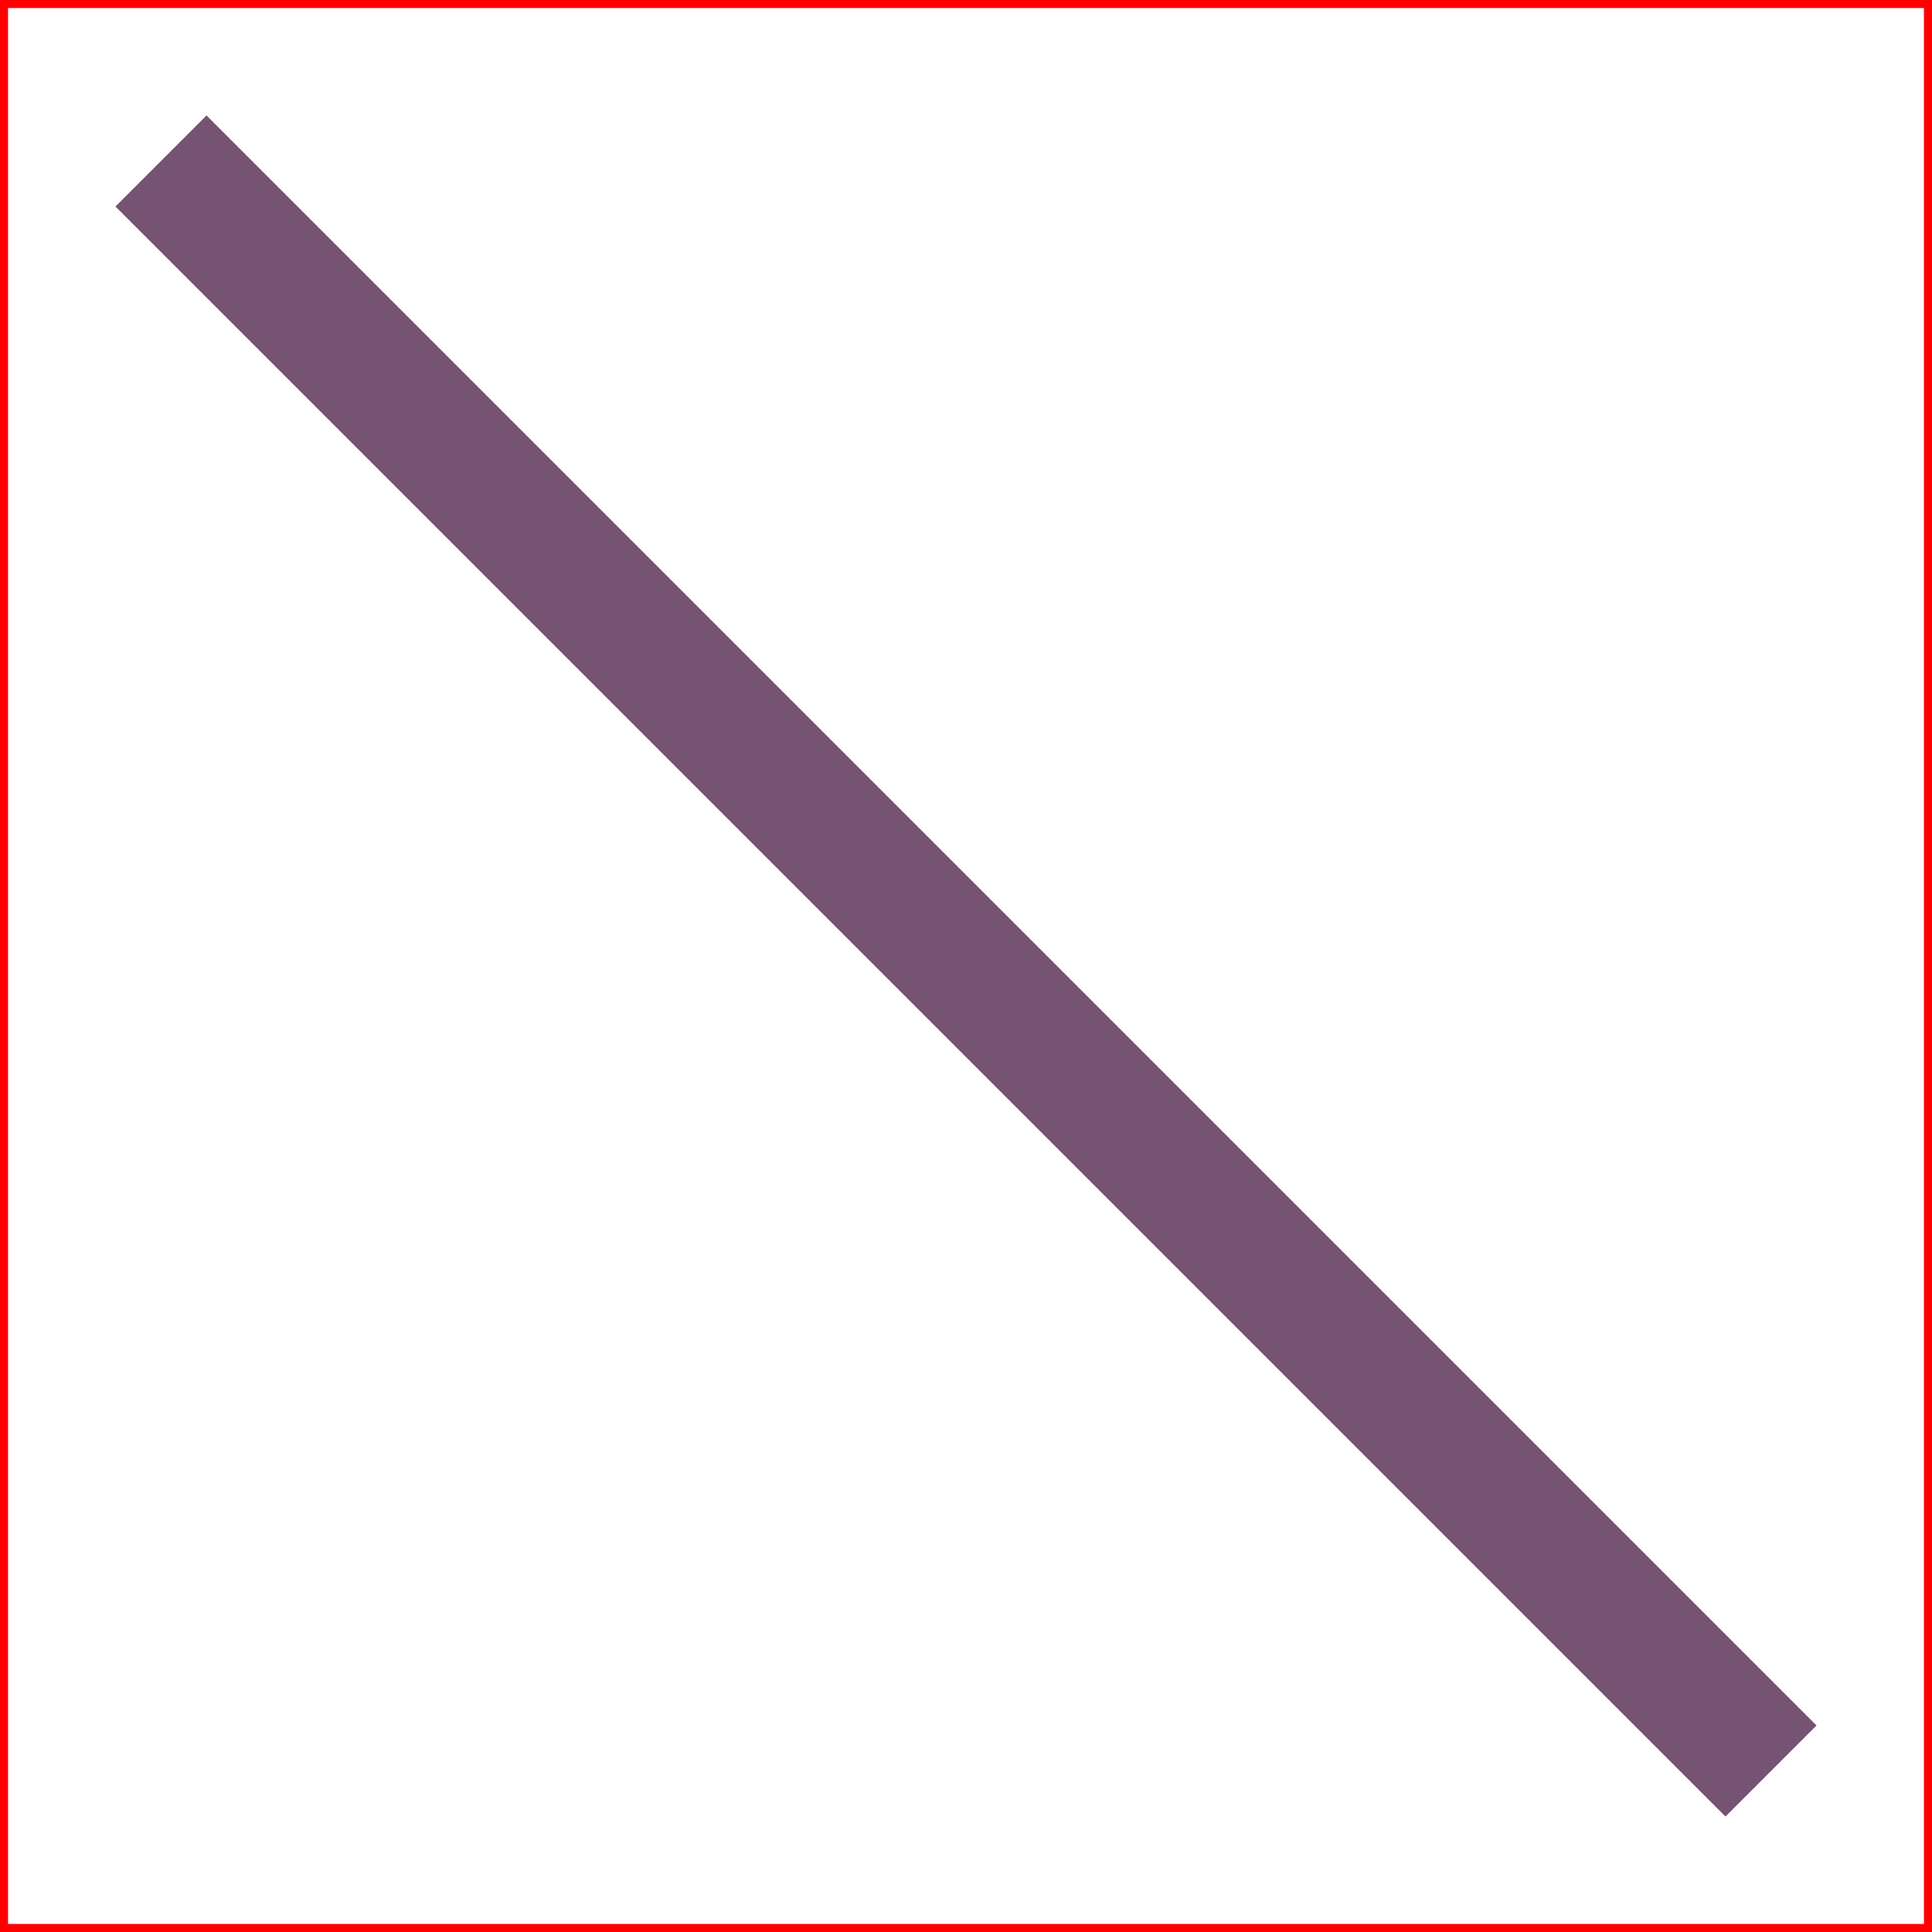
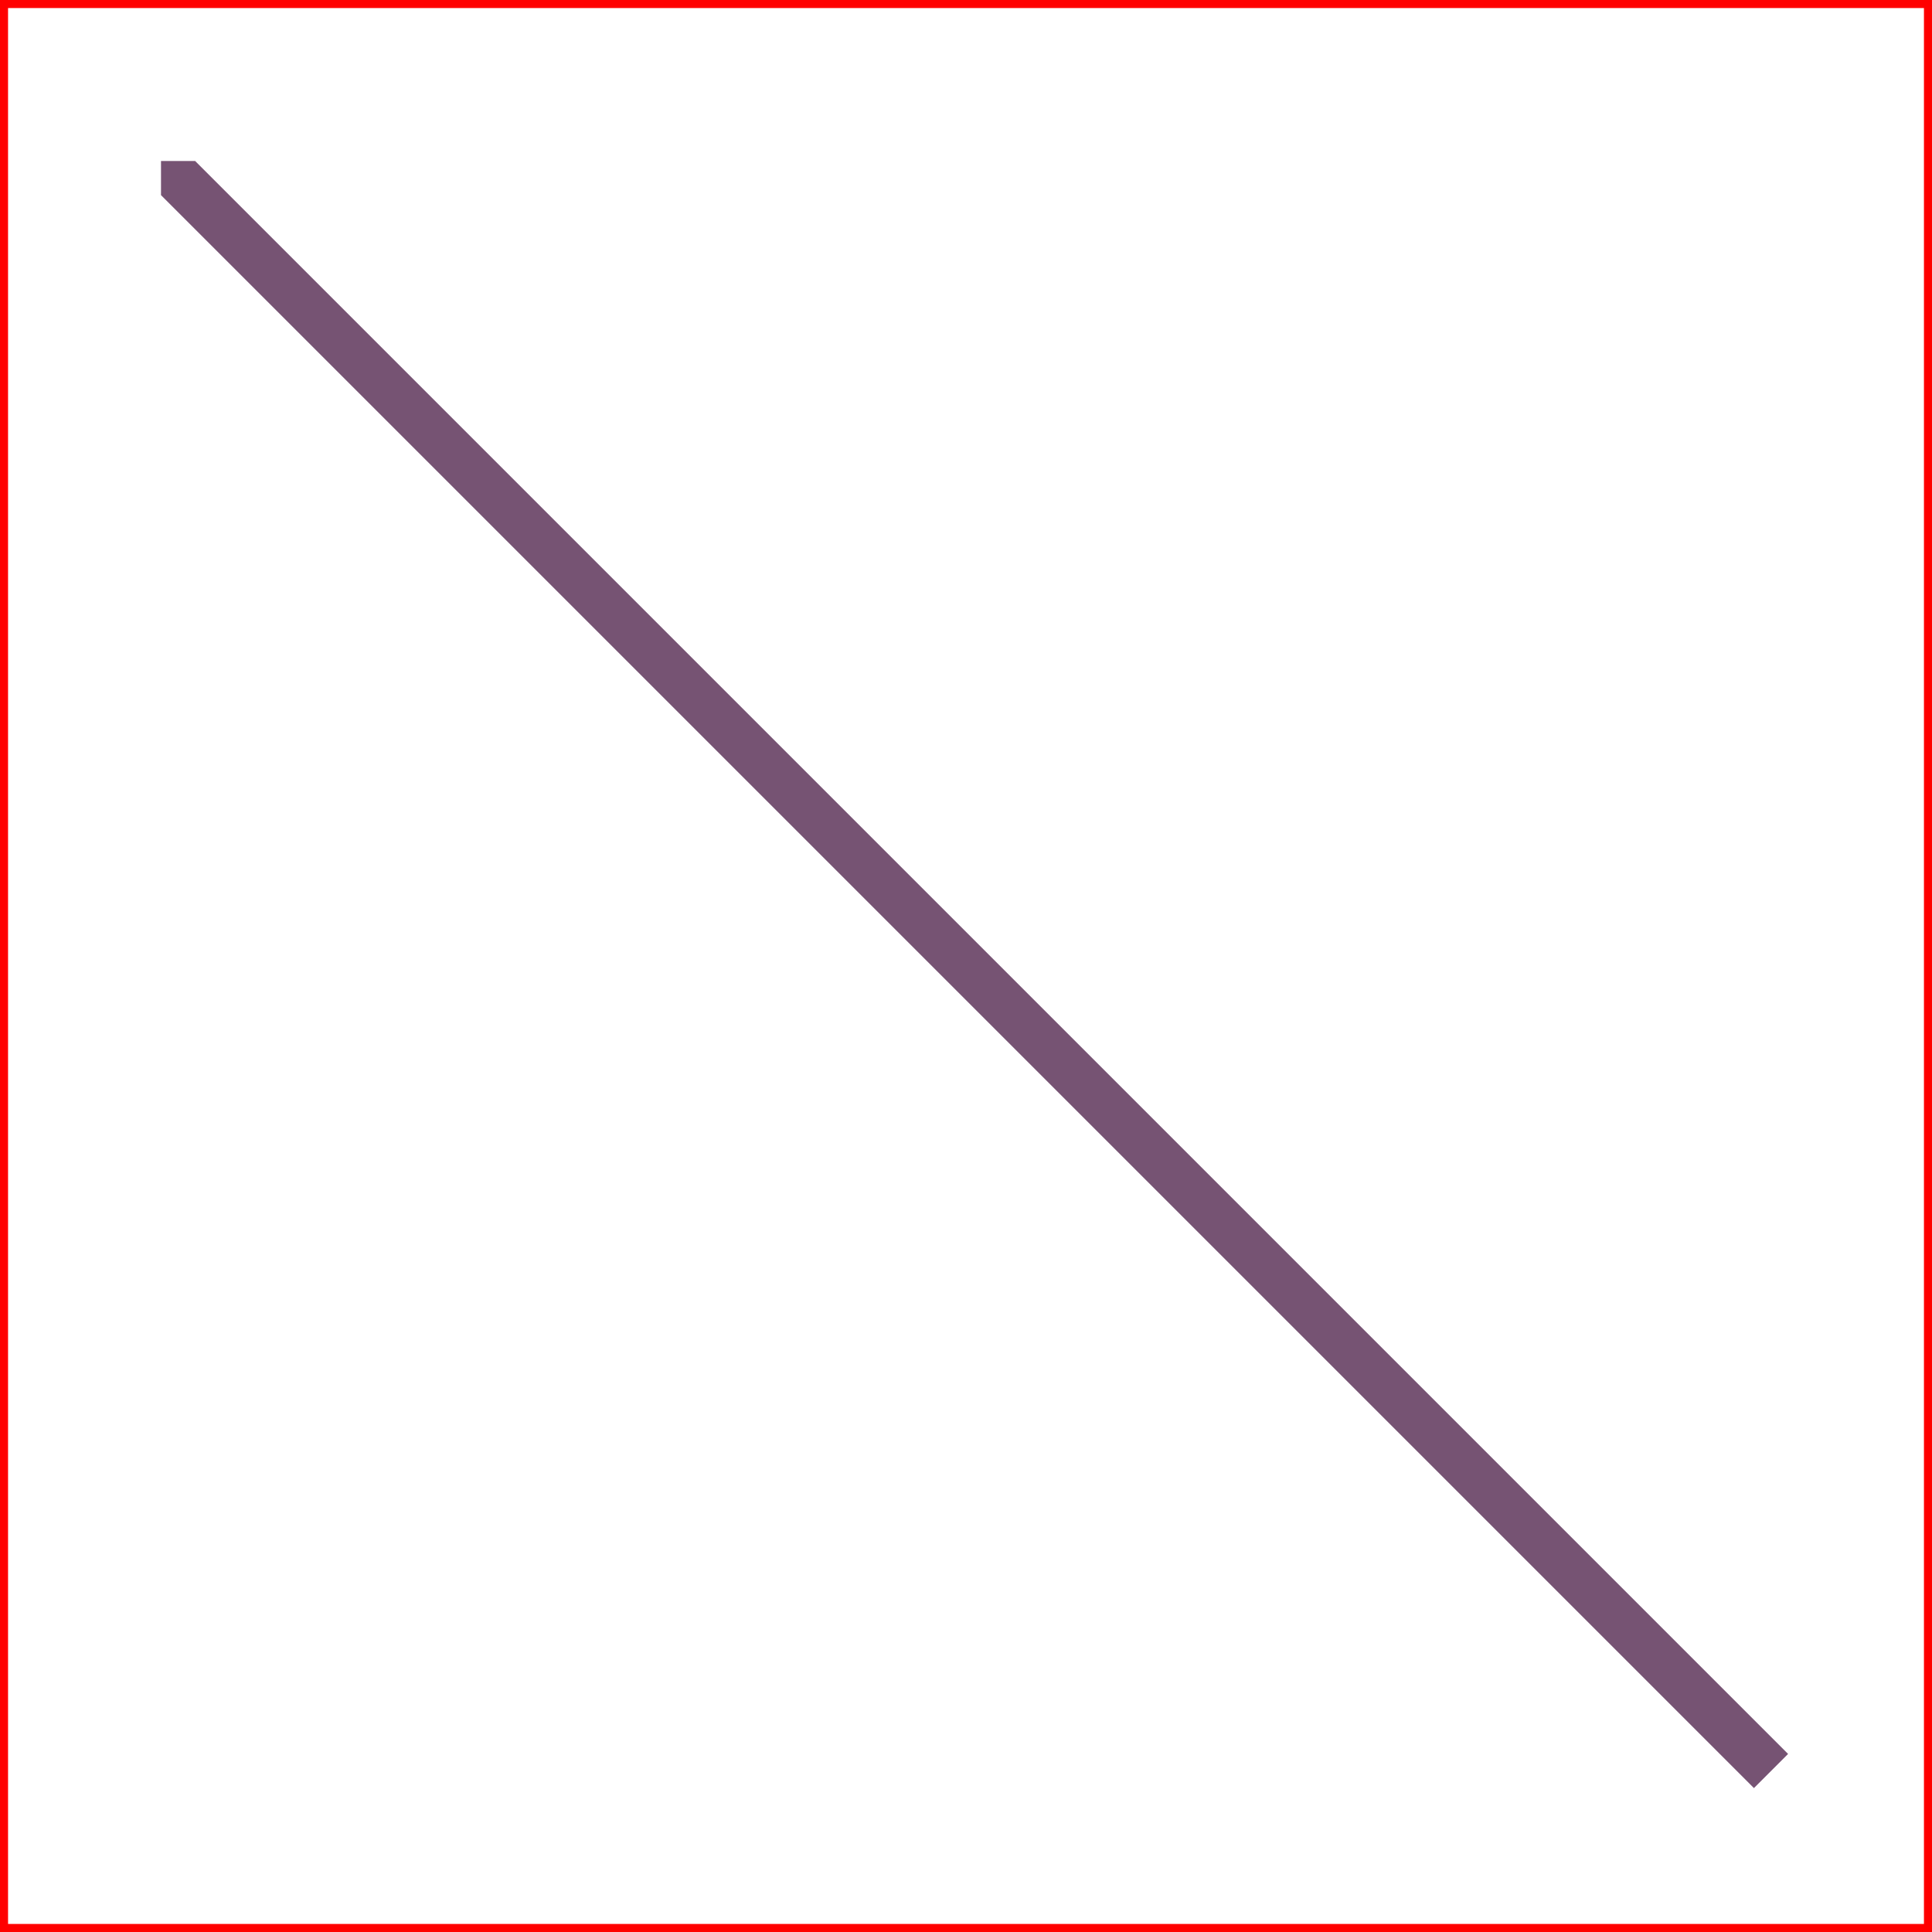
- <svg xmlns="http://www.w3.org/2000/svg" version="1.1" width="120" height="120">
+ <svg xmlns="http://www.w3.org/2000/svg" xmlns:xlink="http://www.w3.org/1999/xlink" version="1.1" width="120" height="120">
  <rect width="120" height="120" stroke-width="1" stroke="red" fill="white" />
-   <line x1="10" y1="10" x2="110" y2="110" stroke="#765373" stroke-width="8" />
+   <defs>
+     <line id="s1" x1="0" y1="0" x2="100" y2="100" />
+   </defs>
+   <symbol id="default">
+     <use xlink:href="#s1" stroke-width="3" stroke="#765373" />
+   </symbol>
+   <use xlink:href="#default" transform="translate(10 10)" />
</svg>
